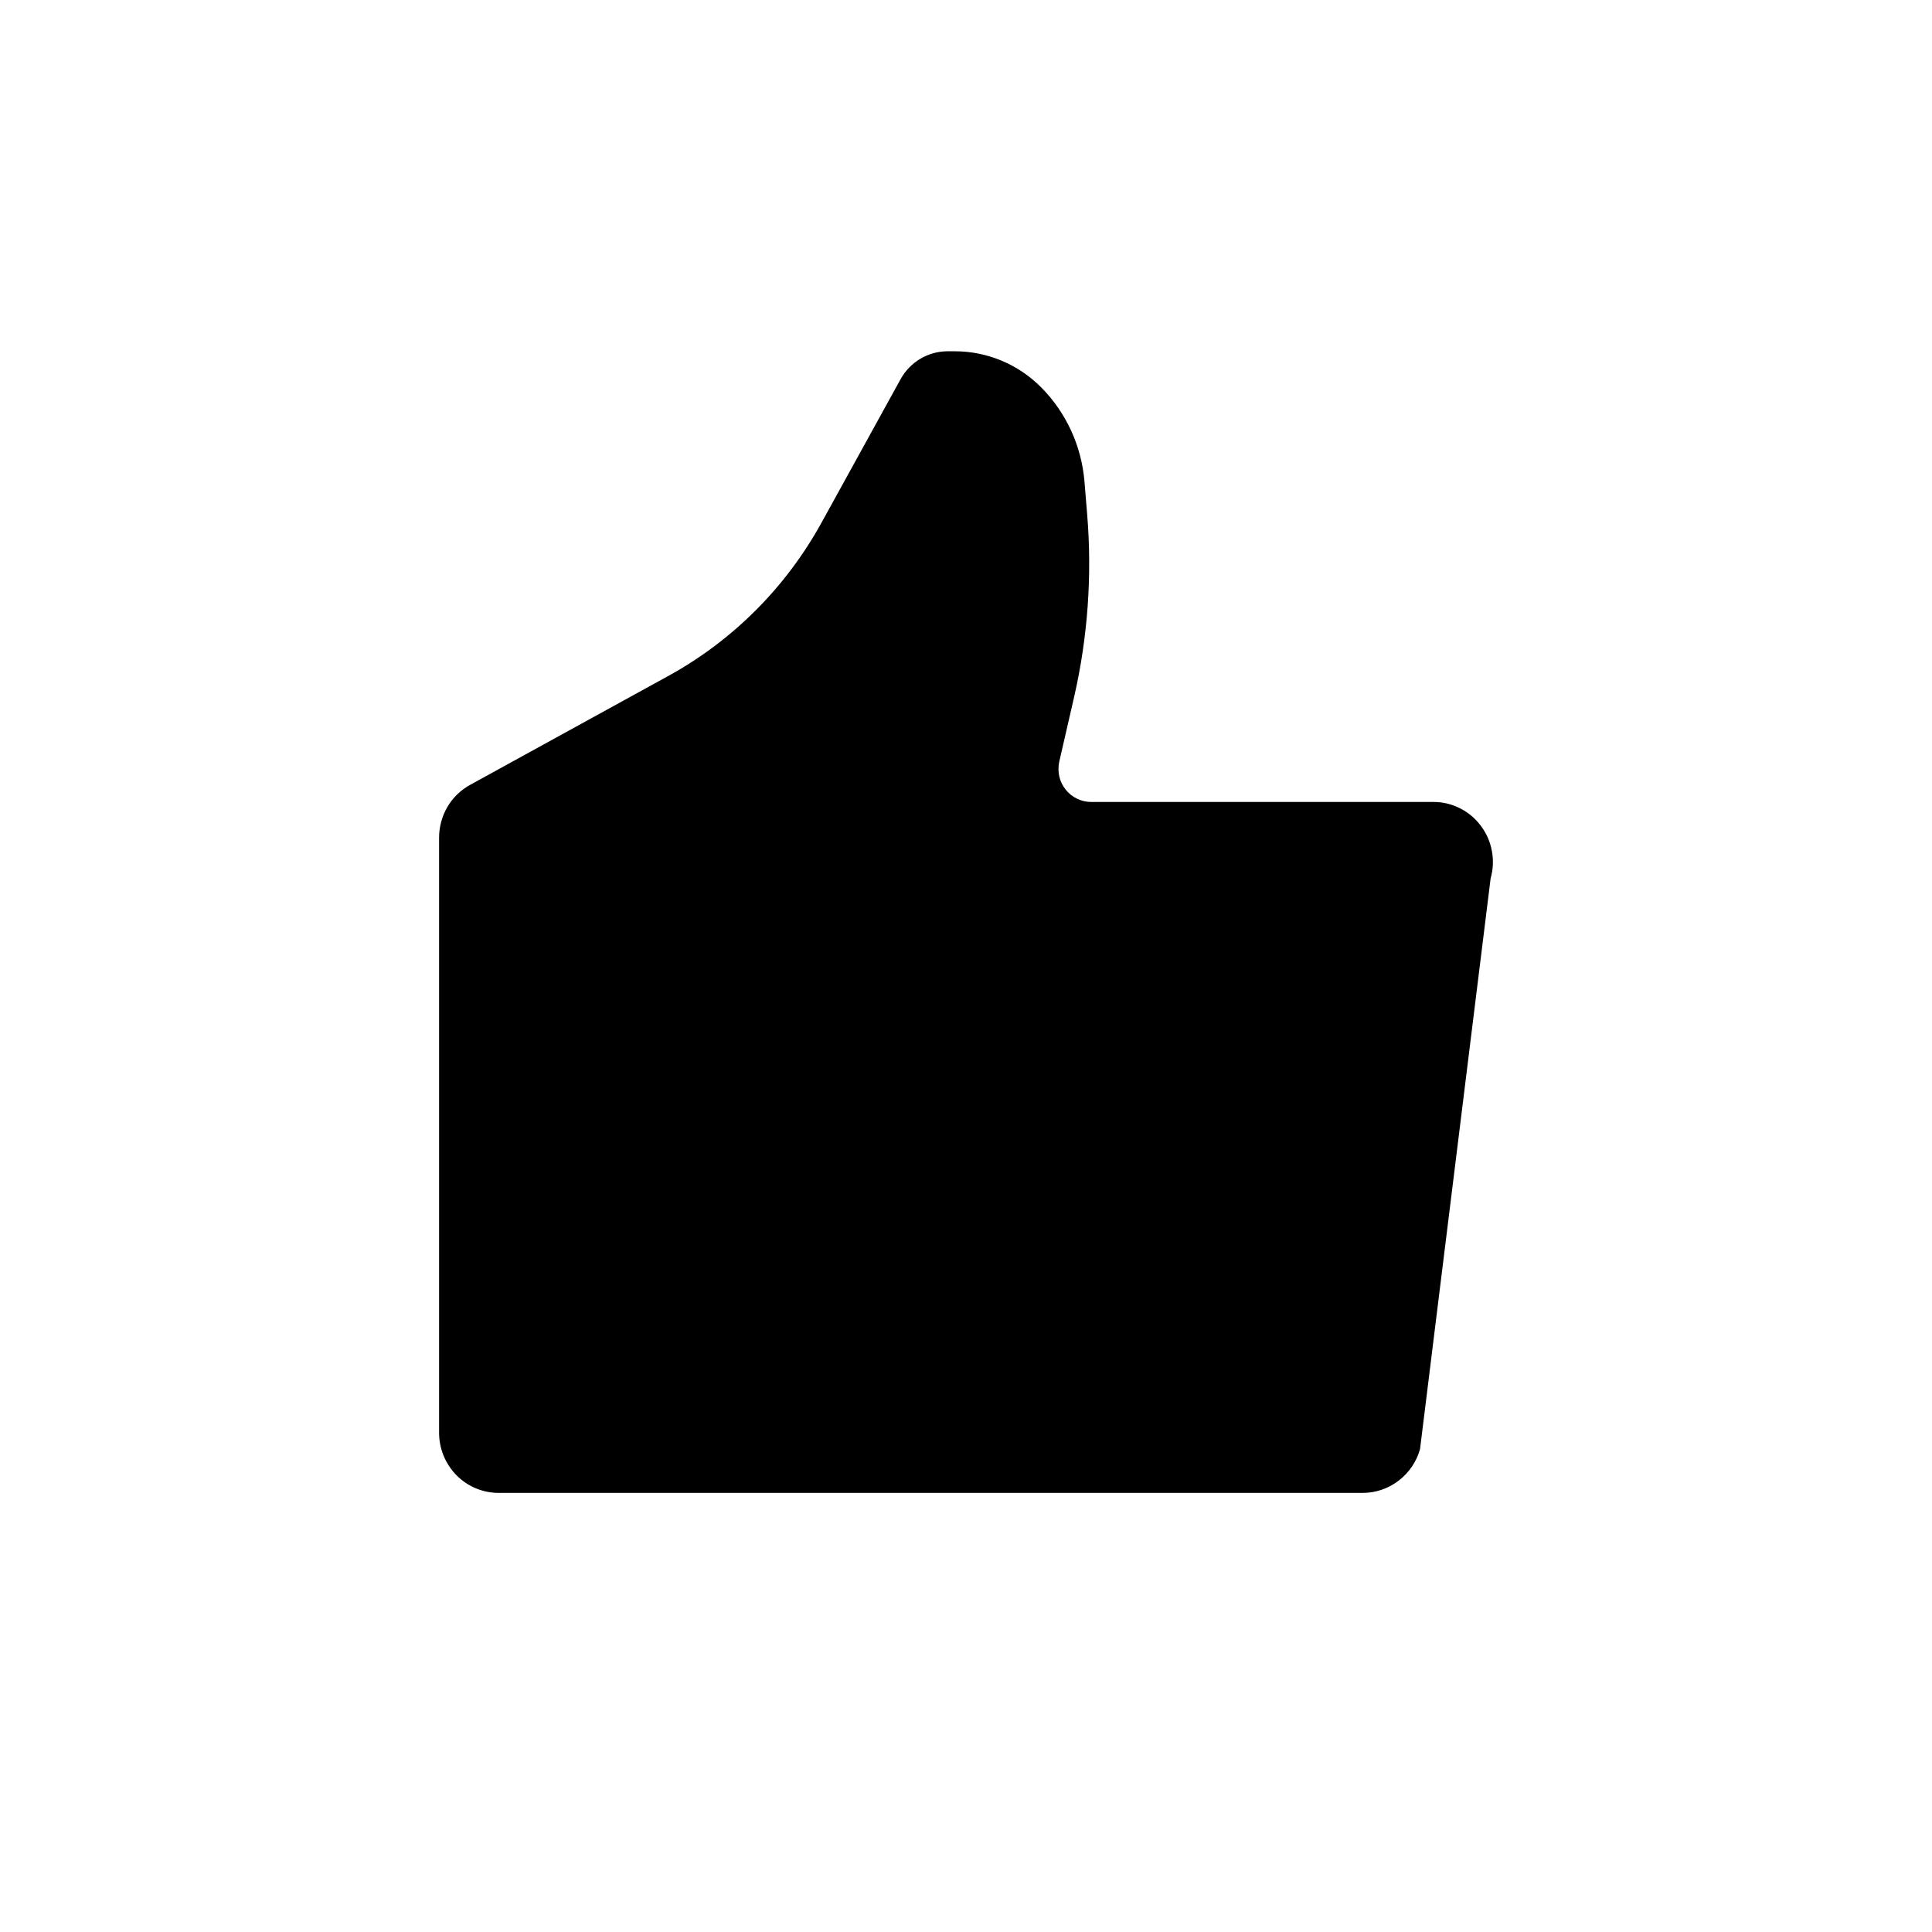
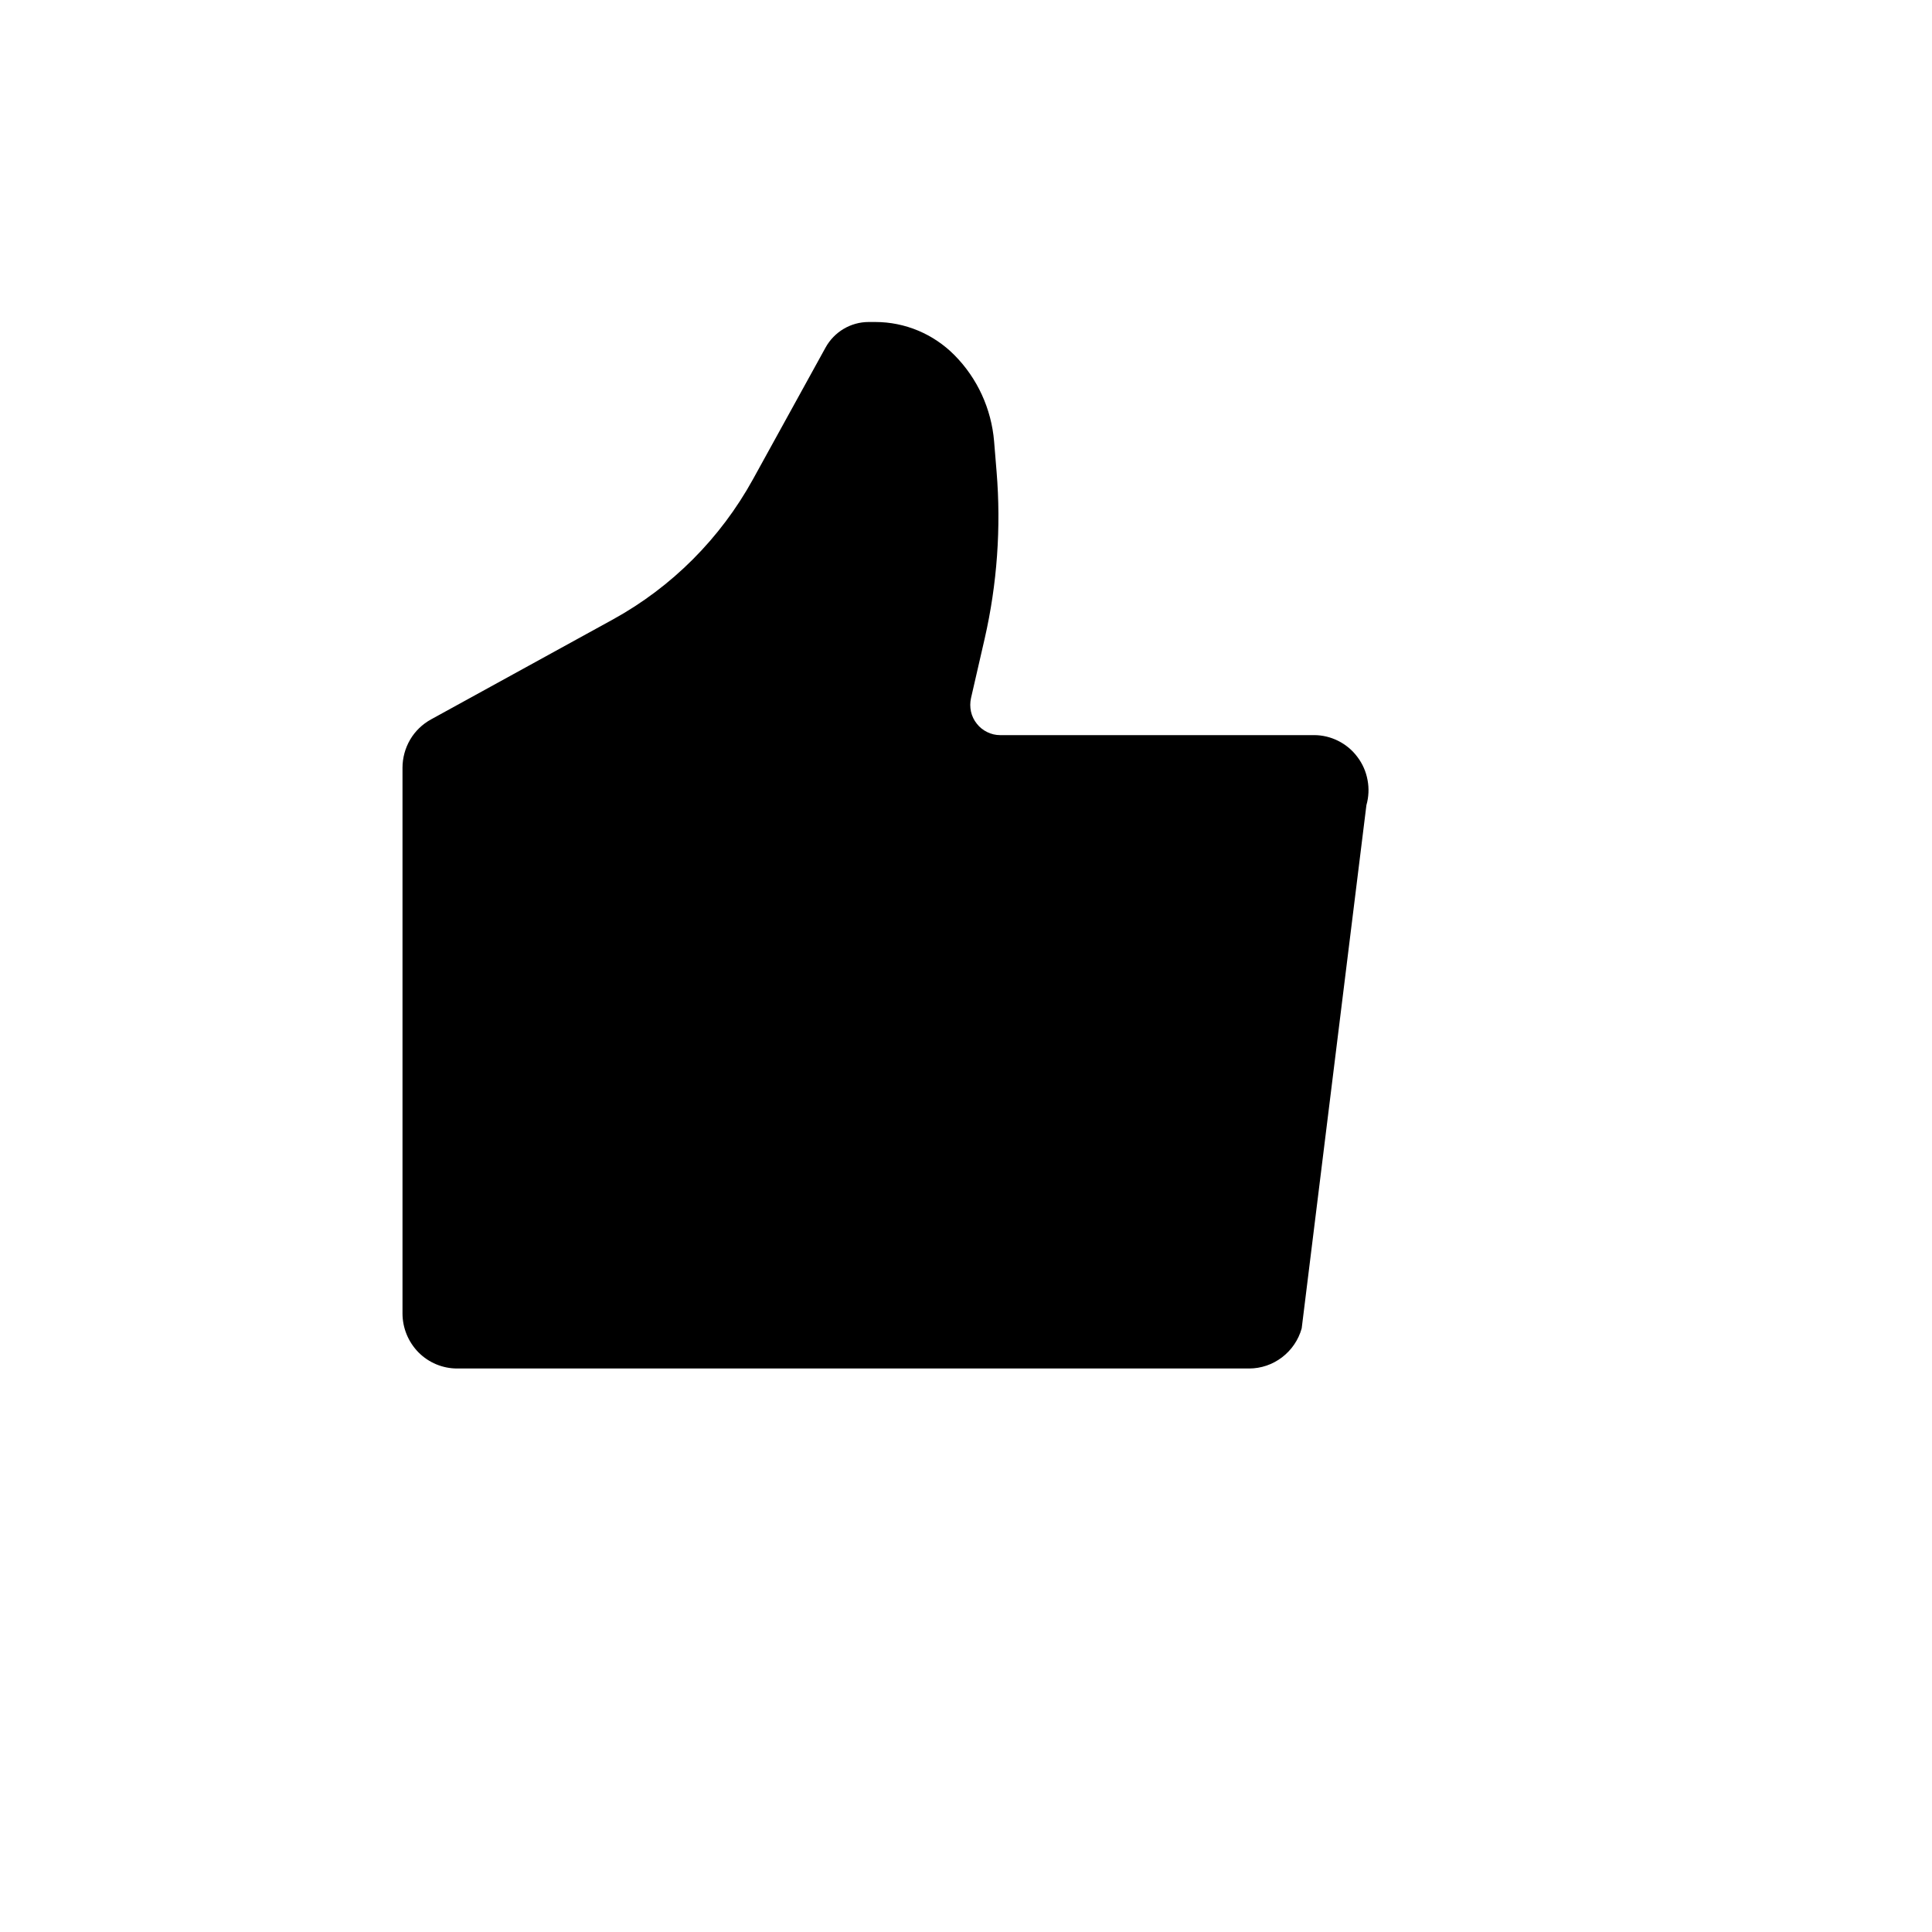
- <svg xmlns="http://www.w3.org/2000/svg" width="22" height="22" viewBox="0 0 22 22" fill="current">
+ <svg xmlns="http://www.w3.org/2000/svg" width="100%" height="100%" viewBox="0 0 24 24" fill="current">
  <path d="M16.17 16.502L16.974 10.002C17.003 9.9 17.008 9.793 16.988 9.689C16.969 9.585 16.926 9.487 16.862 9.403C16.799 9.318 16.717 9.25 16.623 9.203C16.529 9.156 16.425 9.131 16.32 9.132H12.424C12.368 9.132 12.313 9.119 12.263 9.094C12.213 9.07 12.168 9.034 12.134 8.99C12.099 8.946 12.074 8.895 12.062 8.84C12.05 8.785 12.05 8.728 12.062 8.673L12.232 7.933C12.387 7.254 12.437 6.554 12.38 5.86L12.349 5.482C12.315 5.078 12.141 4.698 11.856 4.411C11.595 4.148 11.242 4 10.873 4H10.791C10.568 4 10.363 4.122 10.255 4.318L9.353 5.955C8.948 6.689 8.345 7.293 7.614 7.695L5.354 8.937C5.247 8.996 5.157 9.082 5.095 9.188C5.033 9.294 5 9.415 5 9.538V16.316C5 16.497 5.072 16.671 5.199 16.8C5.326 16.928 5.499 17 5.679 17H15.517C15.665 17 15.808 16.951 15.926 16.861C16.044 16.771 16.13 16.645 16.17 16.502Z" stroke="current" stroke-linecap="round" stroke-linejoin="round" />
</svg>
